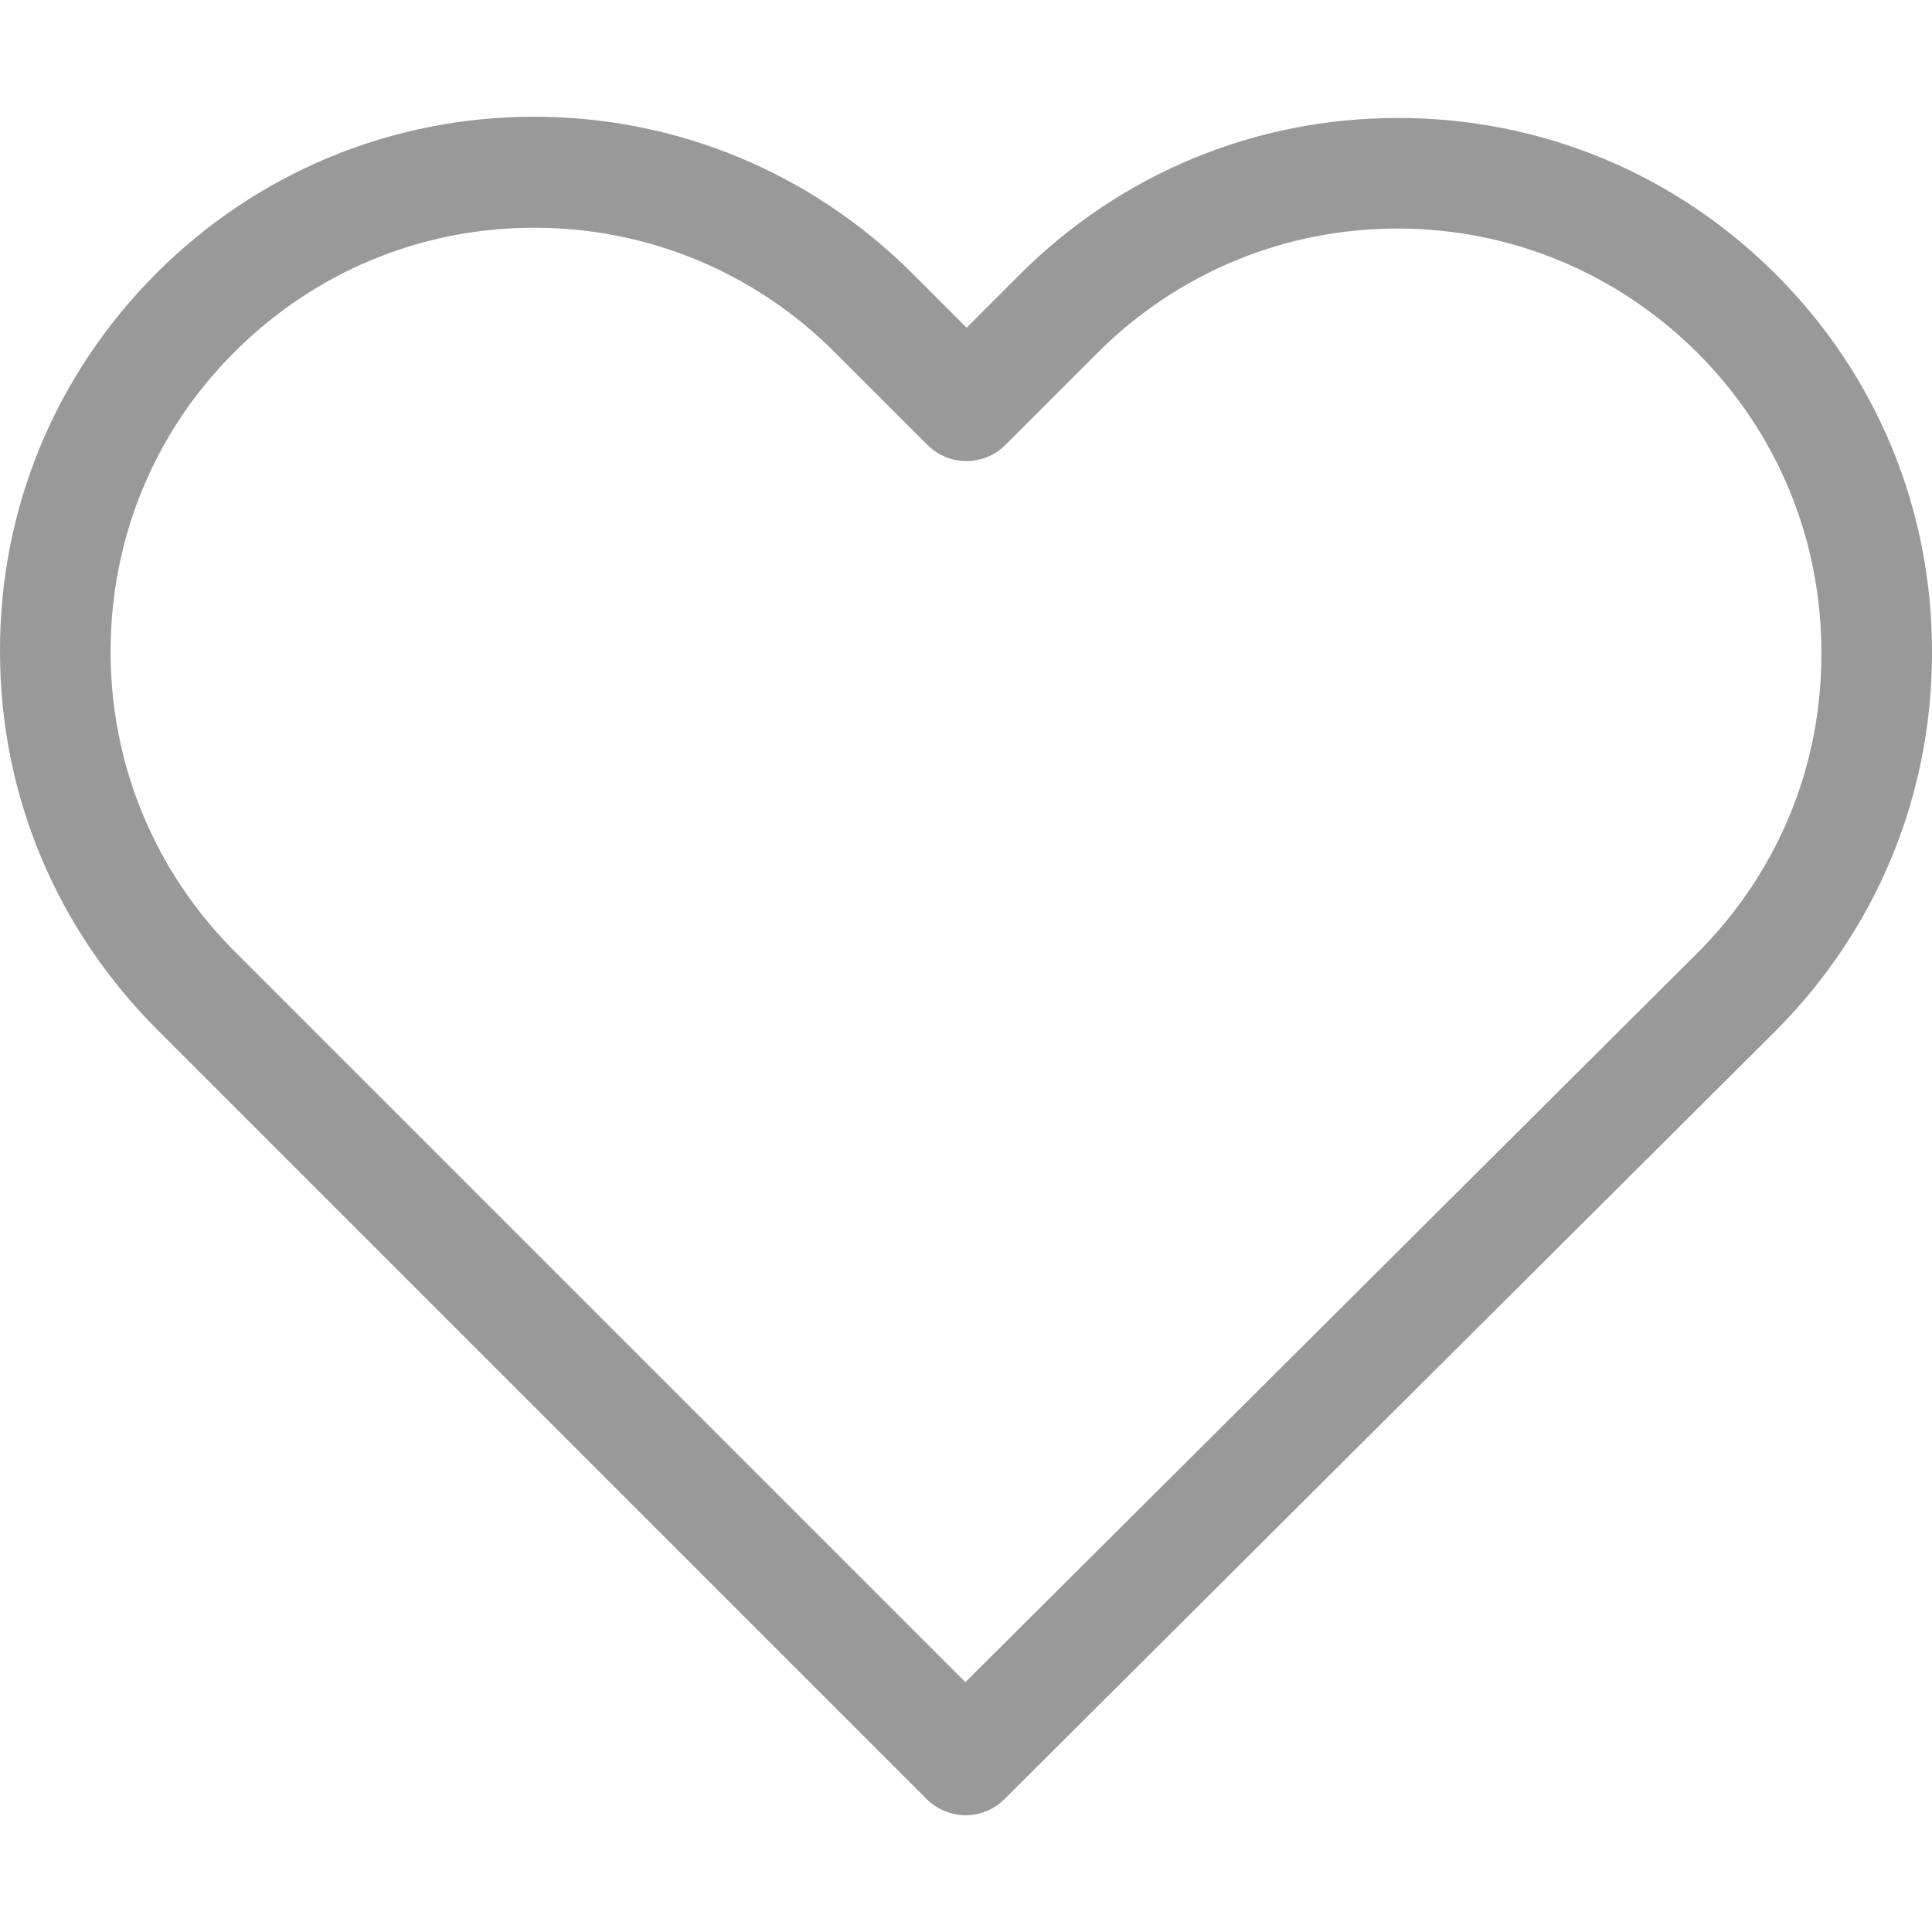
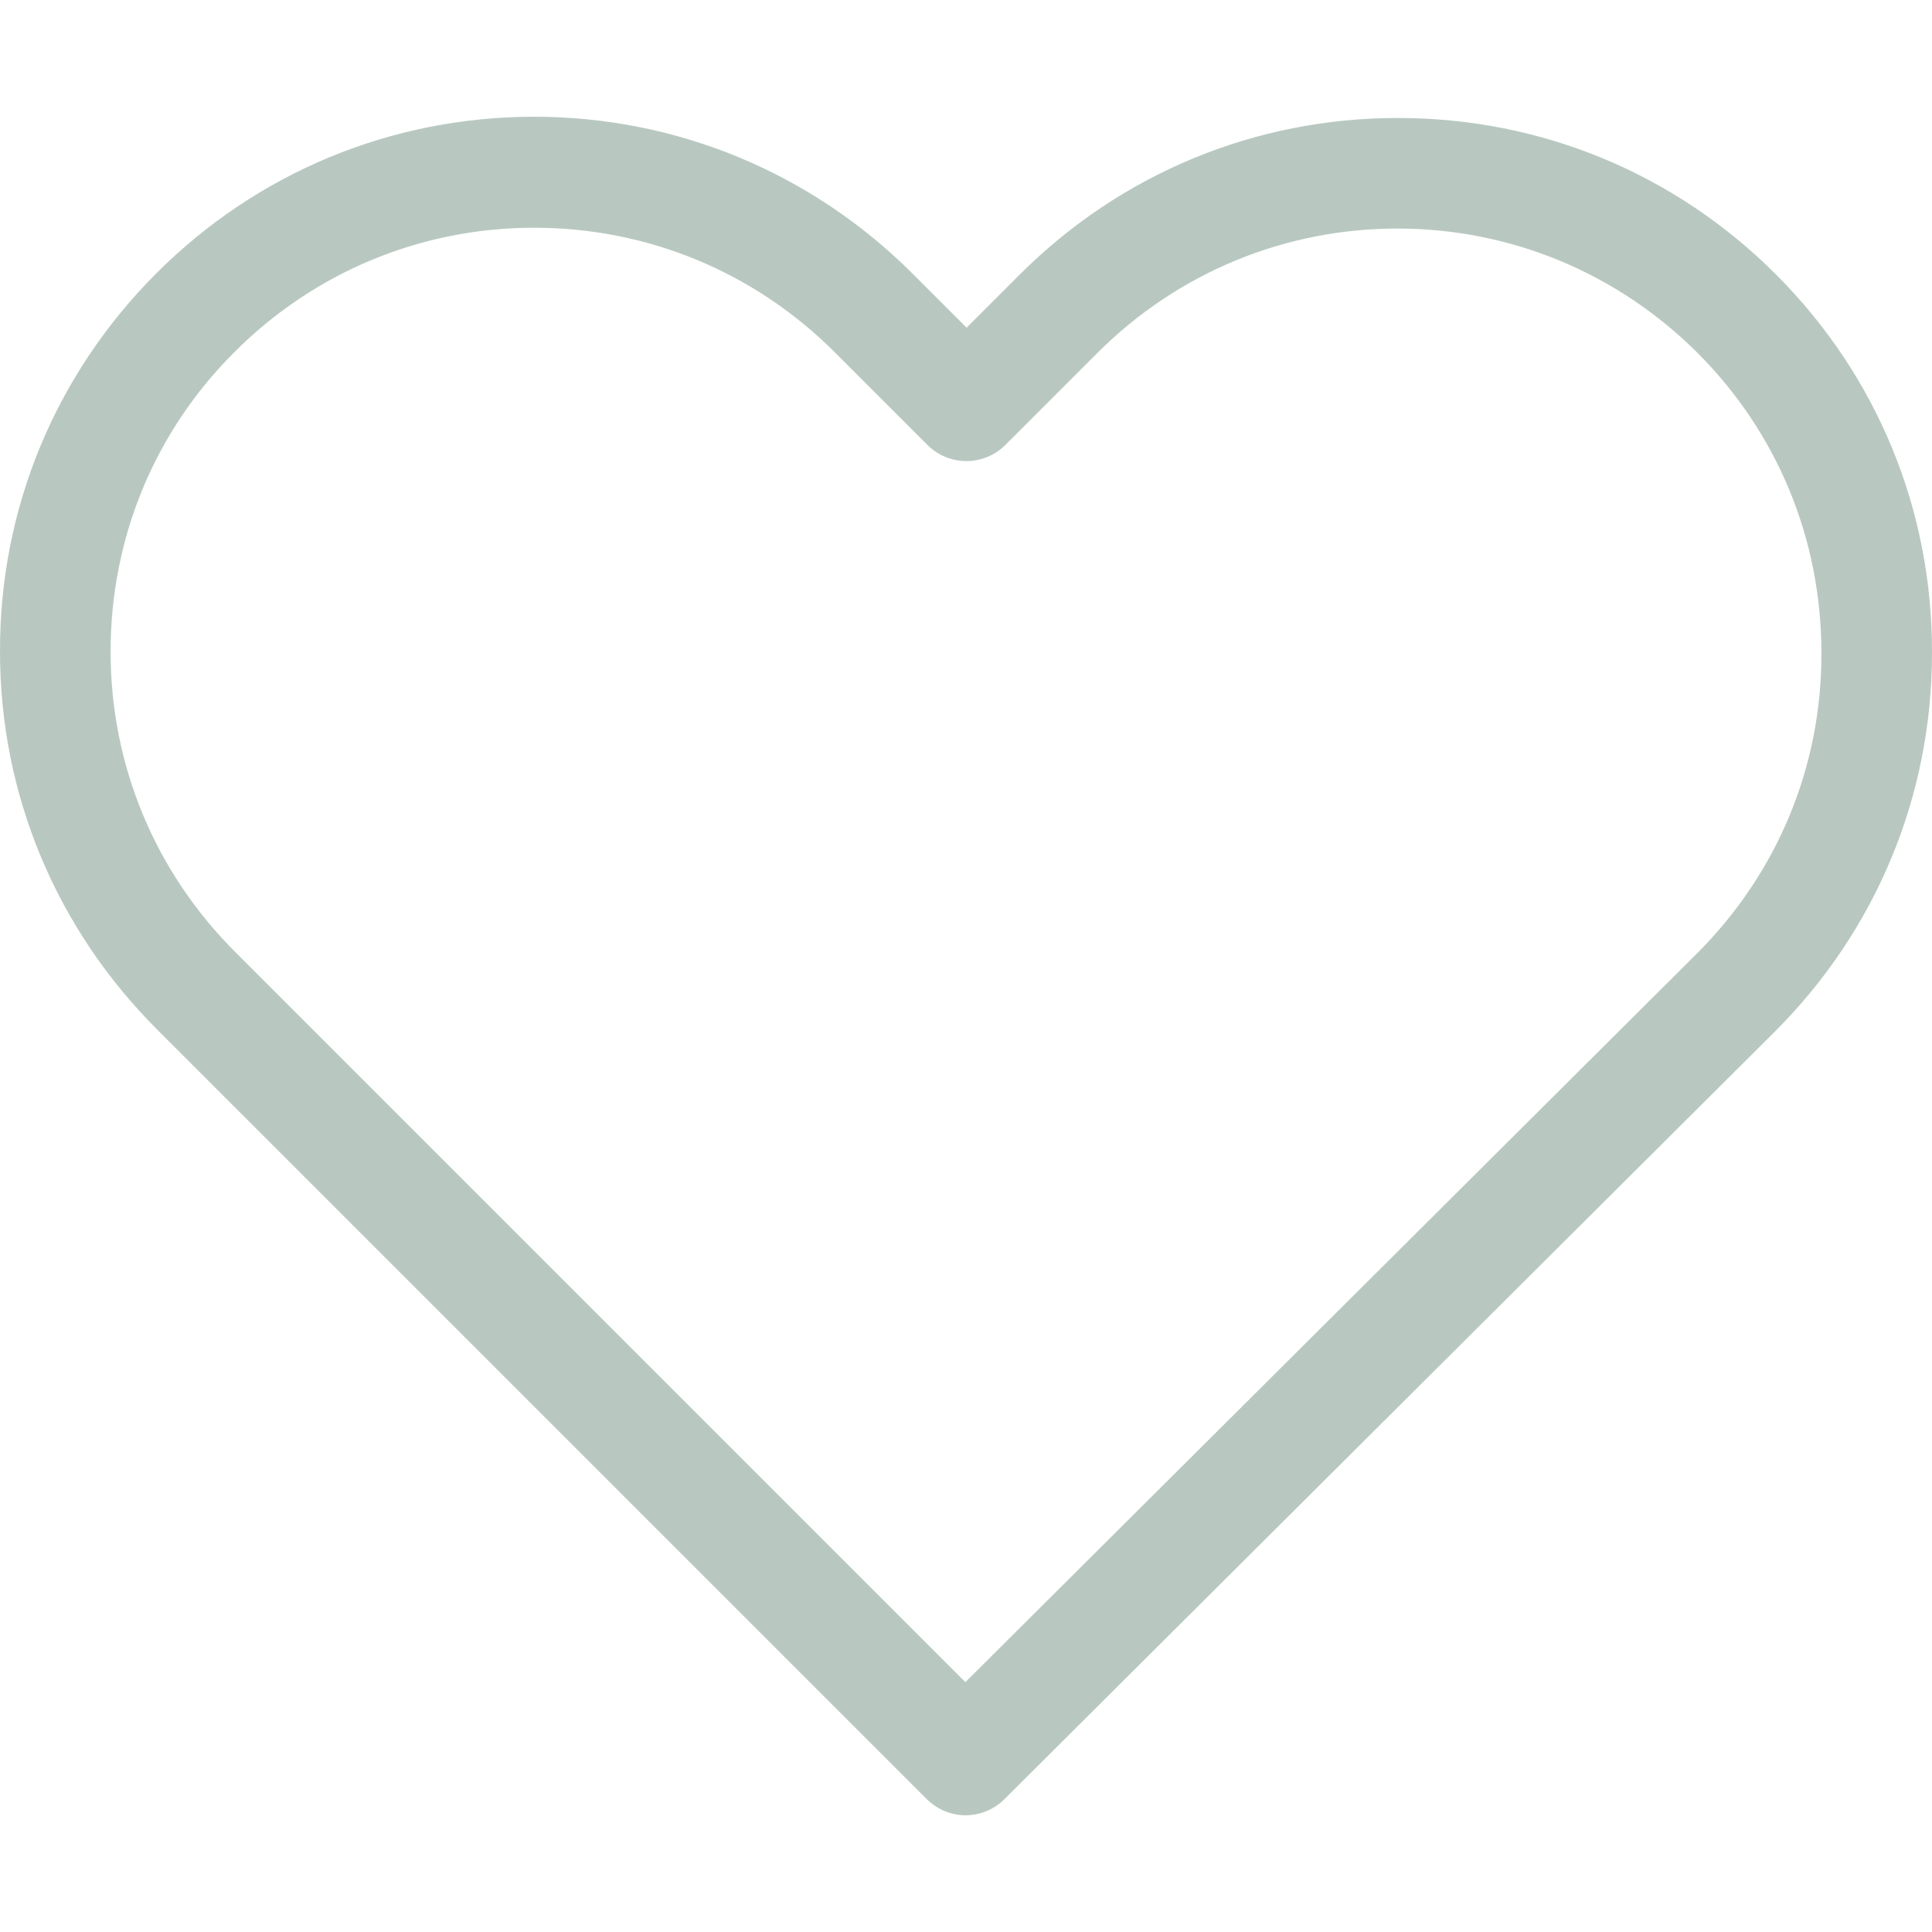
<svg xmlns="http://www.w3.org/2000/svg" version="1.1" id="Capa_1" x="0px" y="0px" viewBox="0 0 471.701 471.701" style="enable-background:new 0 0 471.701 471.701;" xml:space="preserve" width="512px" height="512px">
  <g>
-     <path d="M433.601,67.001c-24.7-24.7-57.4-38.2-92.3-38.2s-67.7,13.6-92.4,38.3l-12.9,12.9l-13.1-13.1   c-24.7-24.7-57.6-38.4-92.5-38.4c-34.8,0-67.6,13.6-92.2,38.2c-24.7,24.7-38.3,57.5-38.2,92.4c0,34.9,13.7,67.6,38.4,92.3   l187.8,187.8c2.6,2.6,6.1,4,9.5,4c3.4,0,6.9-1.3,9.5-3.9l188.2-187.5c24.7-24.7,38.3-57.5,38.3-92.4   C471.801,124.501,458.301,91.701,433.601,67.001z M414.401,232.701l-178.7,178l-178.3-178.3c-19.6-19.6-30.4-45.6-30.4-73.3   s10.7-53.7,30.3-73.2c19.5-19.5,45.5-30.3,73.1-30.3c27.7,0,53.8,10.8,73.4,30.4l22.6,22.6c5.3,5.3,13.8,5.3,19.1,0l22.4-22.4   c19.6-19.6,45.7-30.4,73.3-30.4c27.6,0,53.6,10.8,73.2,30.3c19.6,19.6,30.3,45.6,30.3,73.3   C444.801,187.101,434.001,213.101,414.401,232.701z" fill="#999999" />
+     <path d="M433.601,67.001c-24.7-24.7-57.4-38.2-92.3-38.2s-67.7,13.6-92.4,38.3l-12.9,12.9l-13.1-13.1   c-24.7-24.7-57.6-38.4-92.5-38.4c-34.8,0-67.6,13.6-92.2,38.2c-24.7,24.7-38.3,57.5-38.2,92.4c0,34.9,13.7,67.6,38.4,92.3   l187.8,187.8c2.6,2.6,6.1,4,9.5,4c3.4,0,6.9-1.3,9.5-3.9l188.2-187.5c24.7-24.7,38.3-57.5,38.3-92.4   C471.801,124.501,458.301,91.701,433.601,67.001z M414.401,232.701l-178.7,178l-178.3-178.3c-19.6-19.6-30.4-45.6-30.4-73.3   s10.7-53.7,30.3-73.2c19.5-19.5,45.5-30.3,73.1-30.3c27.7,0,53.8,10.8,73.4,30.4l22.6,22.6c5.3,5.3,13.8,5.3,19.1,0l22.4-22.4   c19.6-19.6,45.7-30.4,73.3-30.4c27.6,0,53.6,10.8,73.2,30.3c19.6,19.6,30.3,45.6,30.3,73.3   C444.801,187.101,434.001,213.101,414.401,232.701z" fill="#b8c8c1" />
  </g>
  <g>
</g>
  <g>
</g>
  <g>
</g>
  <g>
</g>
  <g>
</g>
  <g>
</g>
  <g>
</g>
  <g>
</g>
  <g>
</g>
  <g>
</g>
  <g>
</g>
  <g>
</g>
  <g>
</g>
  <g>
</g>
  <g>
</g>
</svg>
